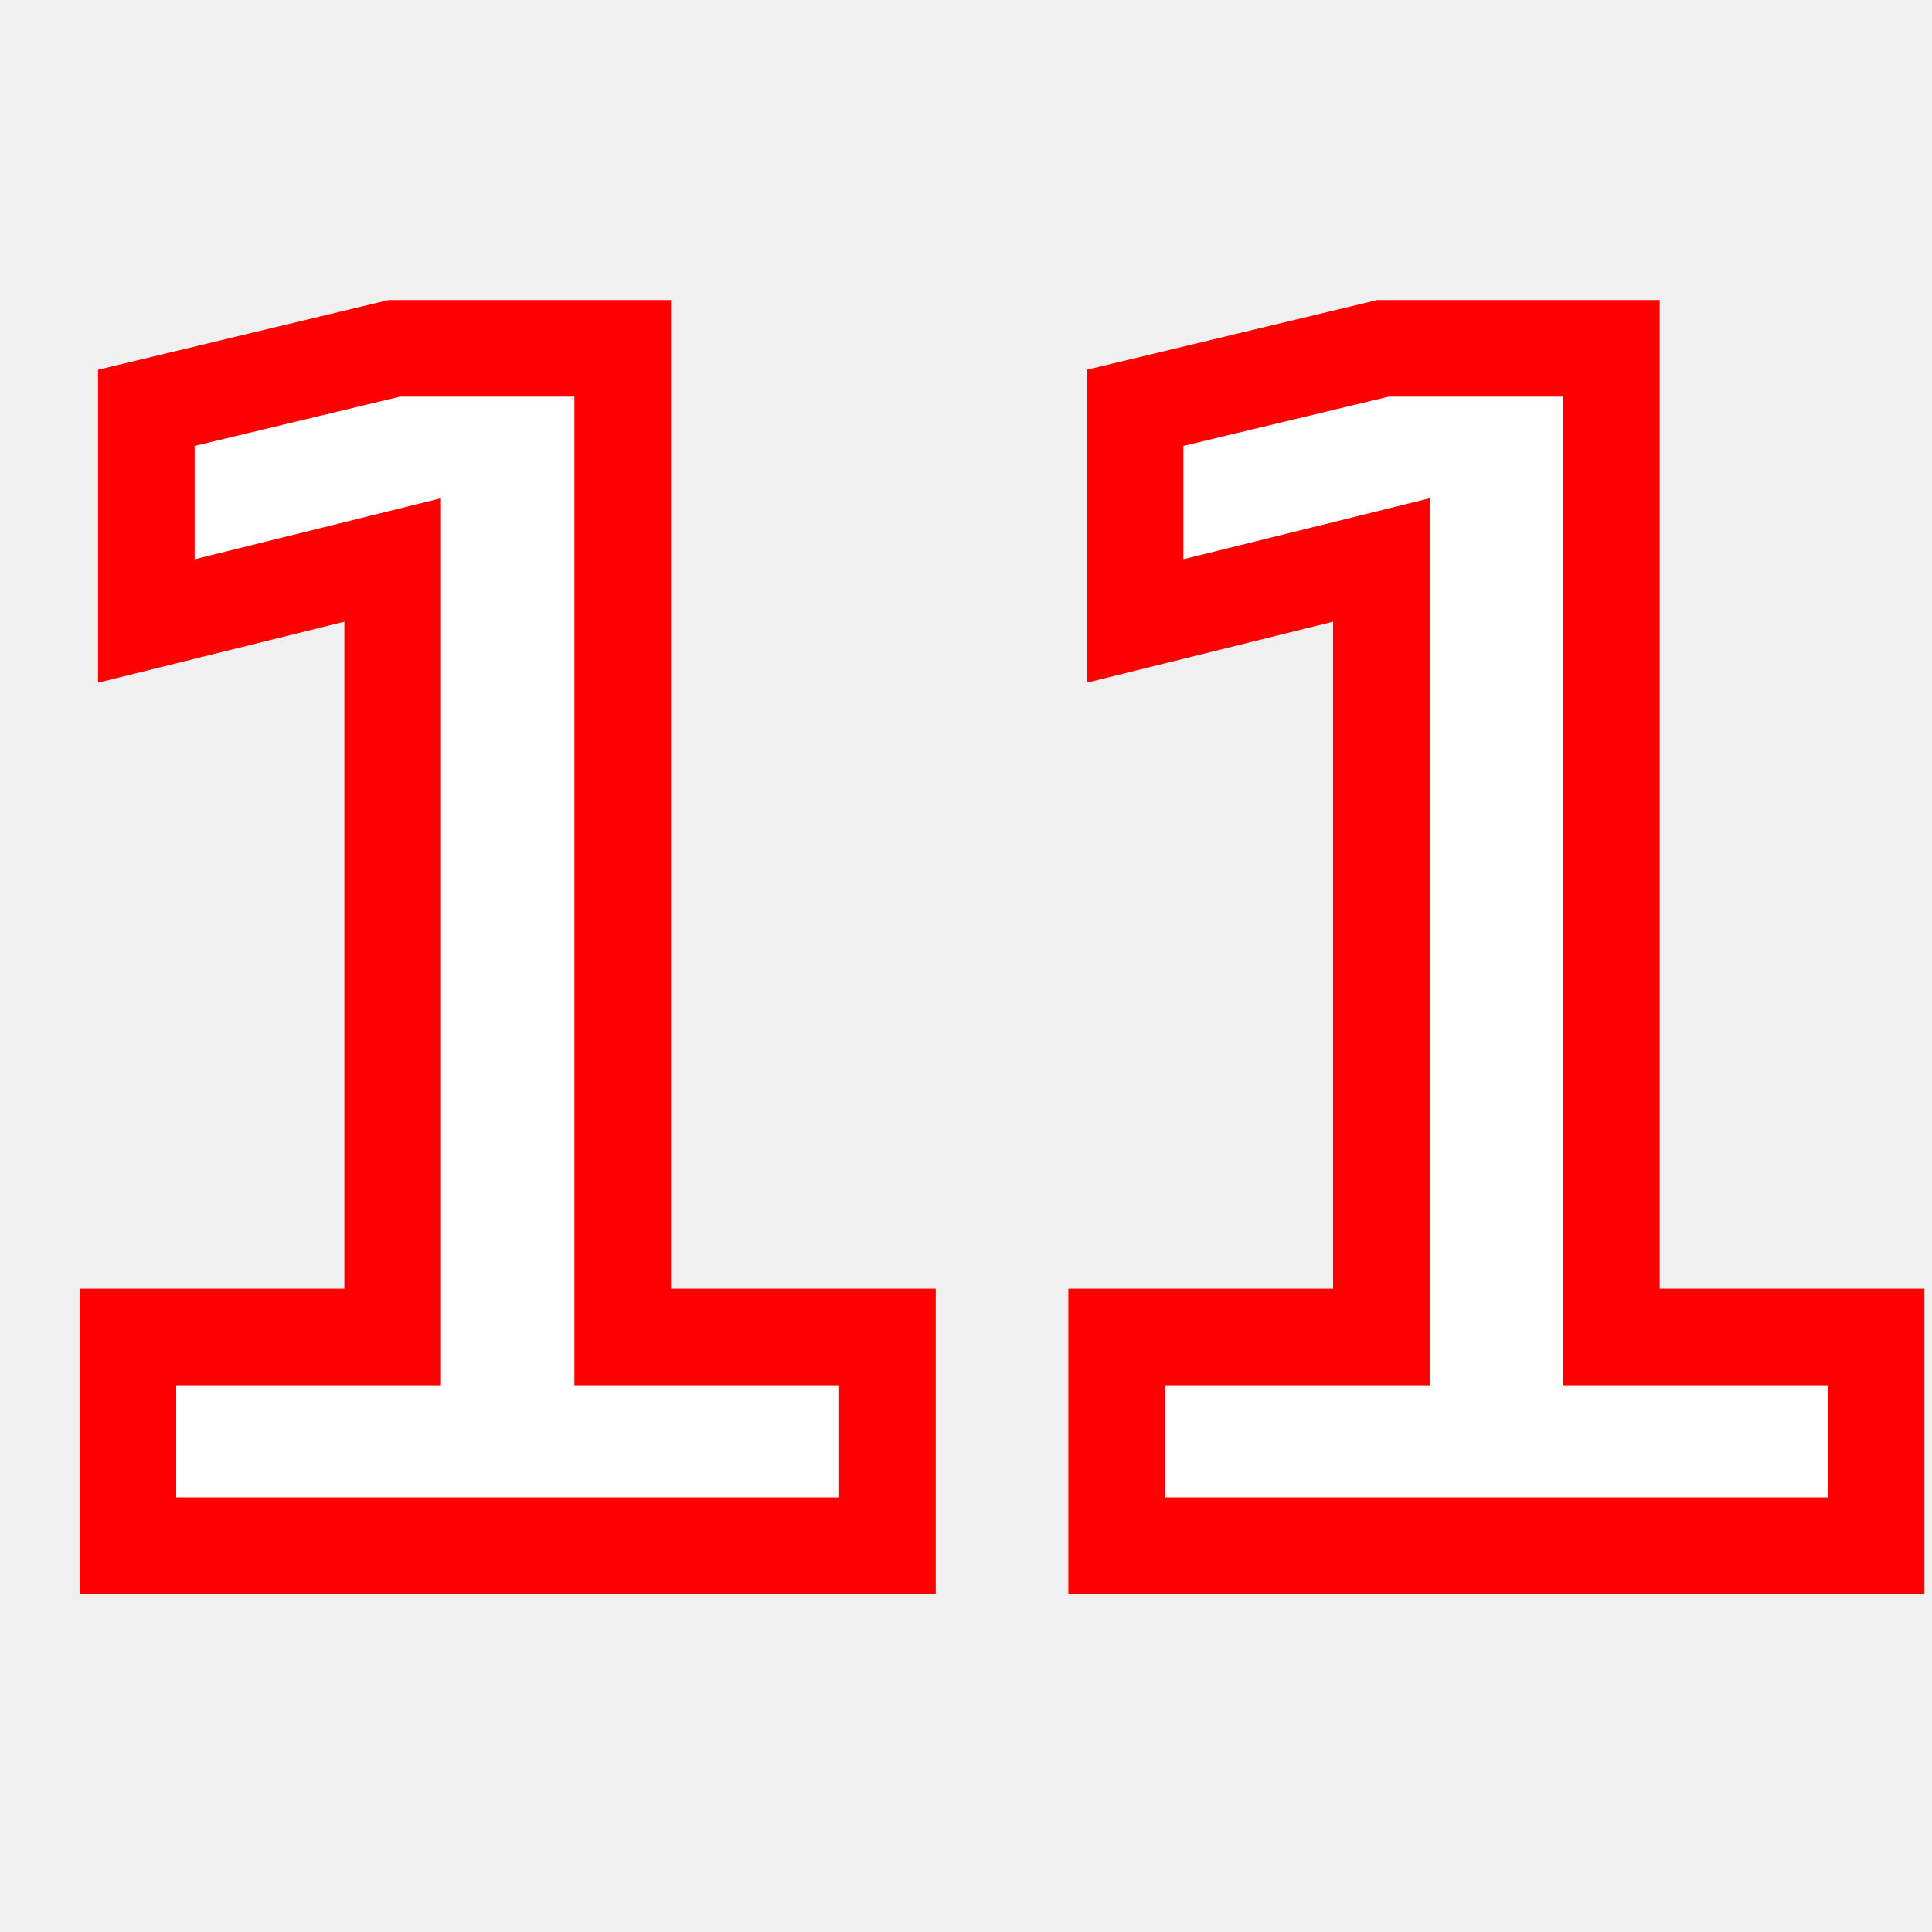
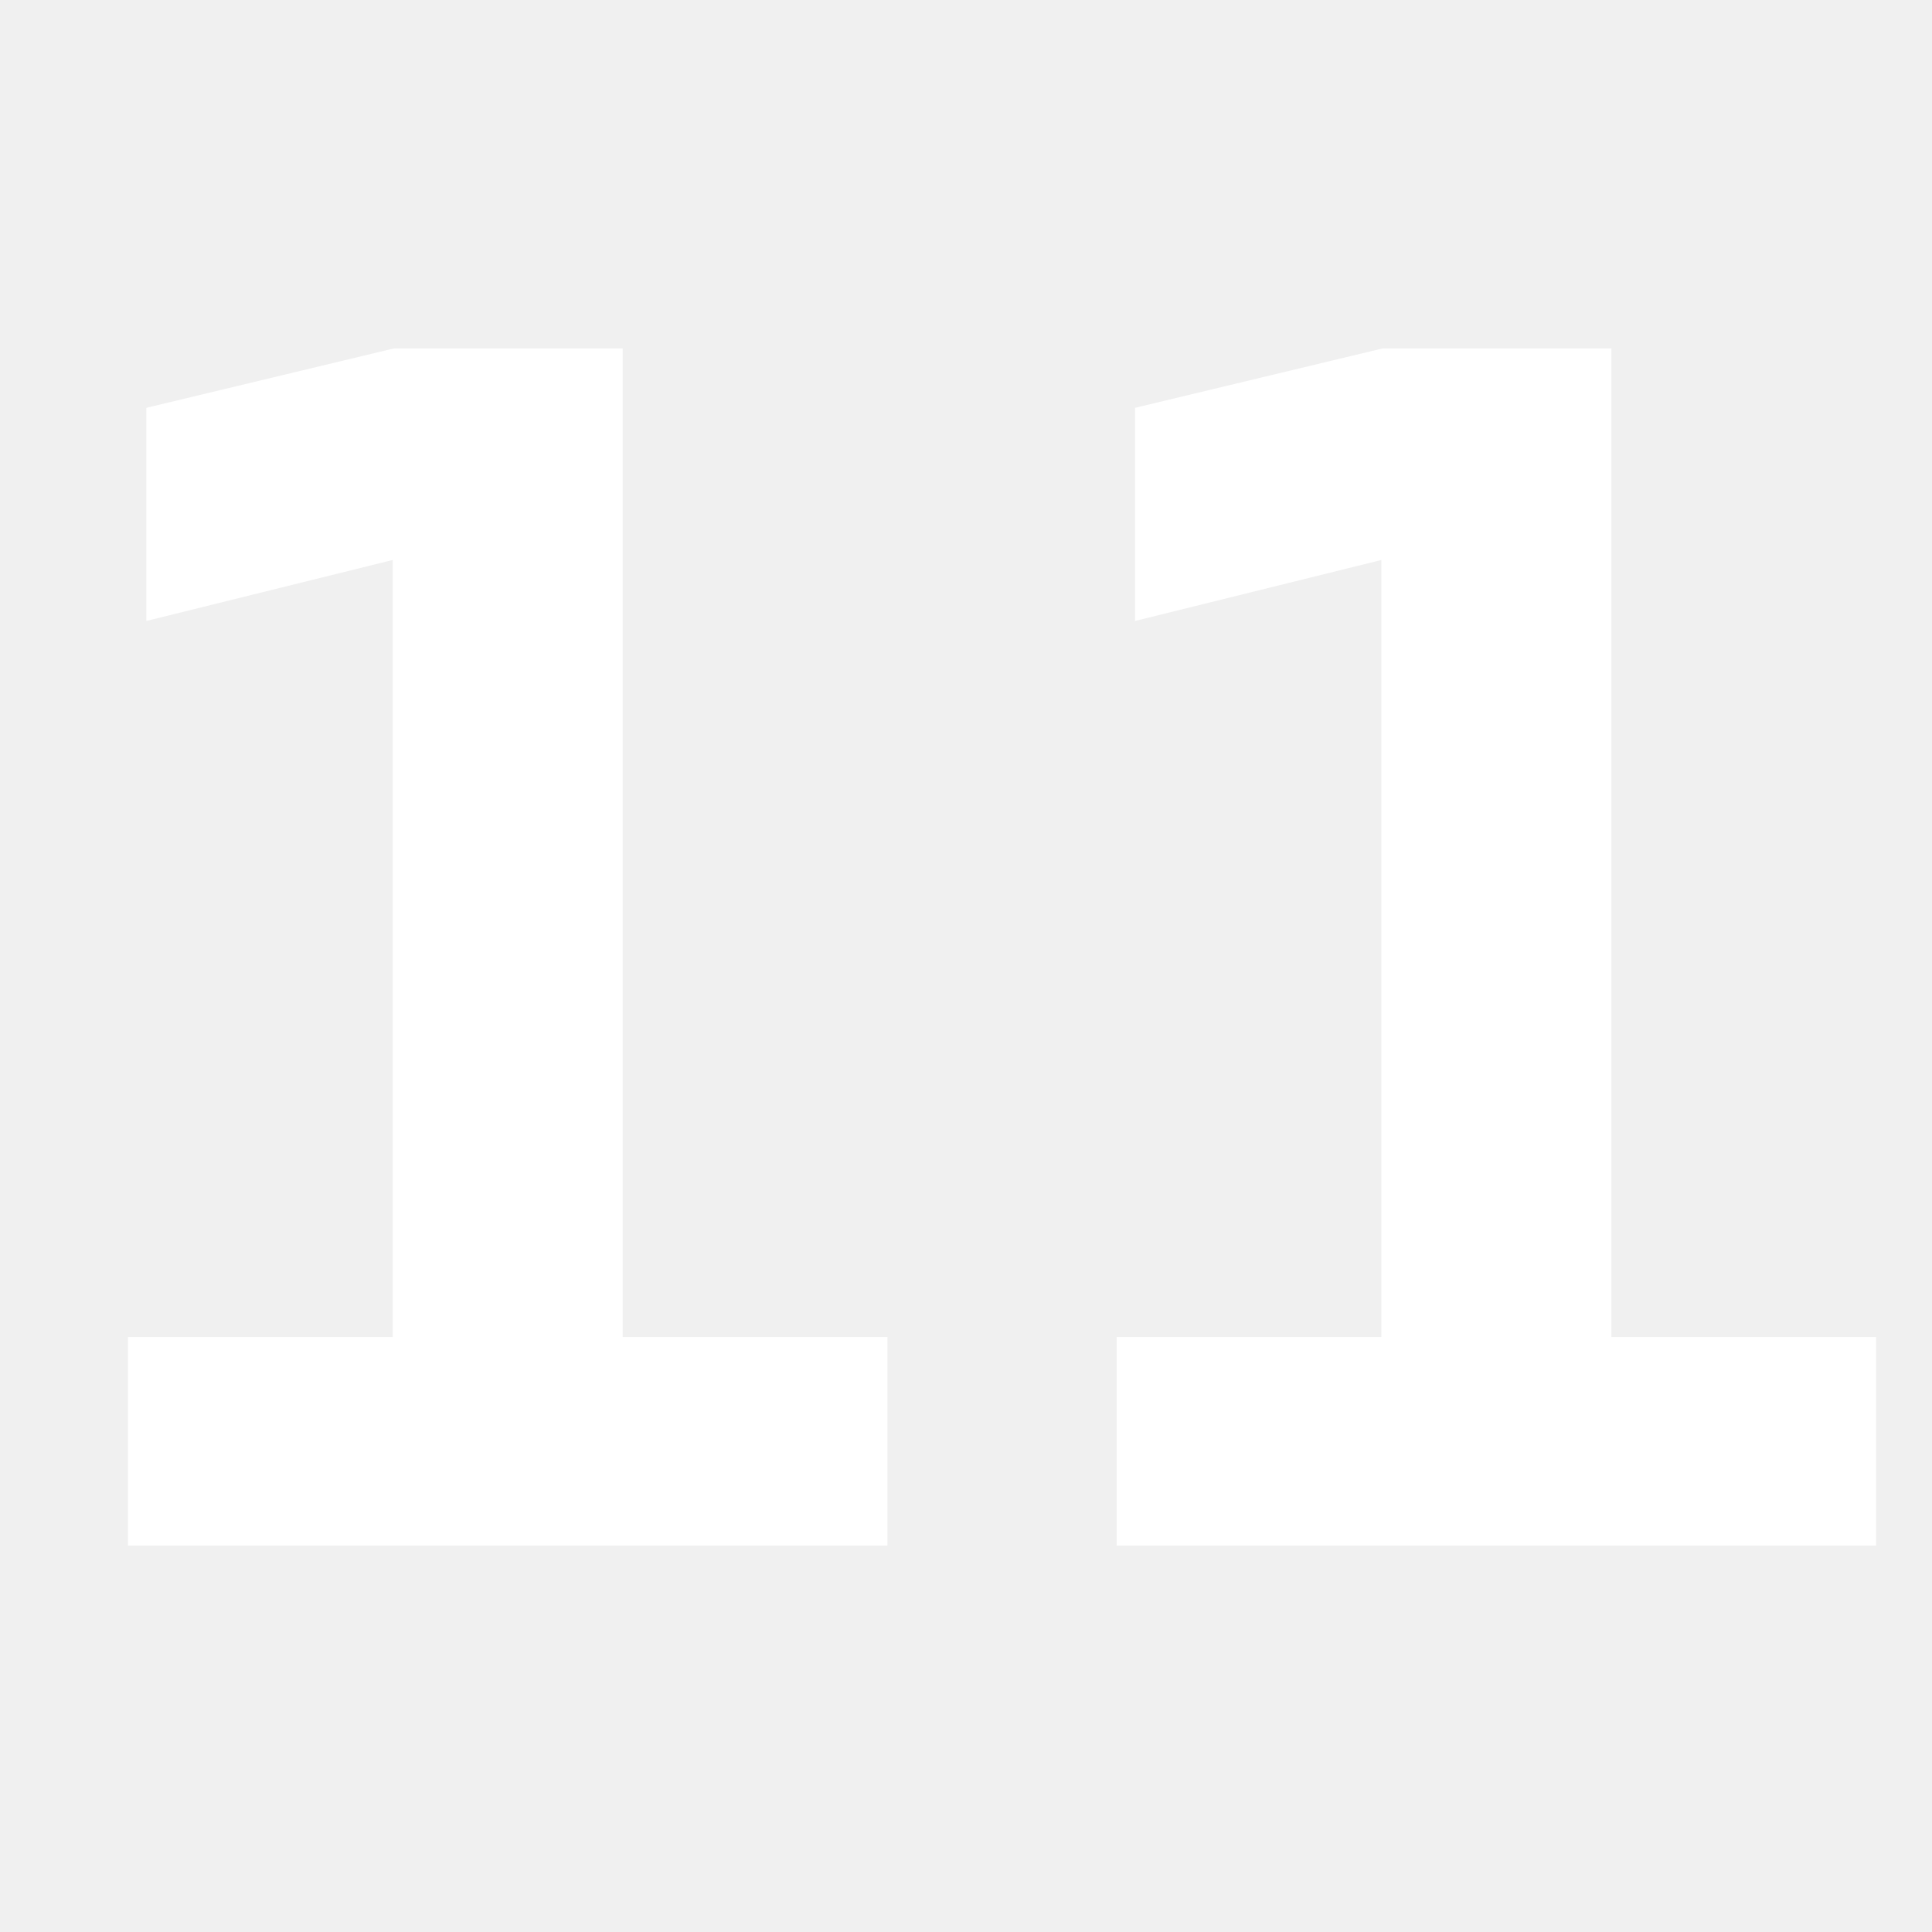
- <svg xmlns="http://www.w3.org/2000/svg" version="1.1" id="Layer_1" x="0px" y="0px" width="50px" height="50px" viewBox="0 0 100 100" xml:space="preserve">
-   <text x="50" y="80" fill="white" stroke="red" stroke-width="5px" font-size="85px" text-anchor="middle" font-weight="bold" font-family="monospace">11</text>
+ <svg xmlns="http://www.w3.org/2000/svg" version="1.1" id="Layer_1" x="0px" y="0px" width="50px" height="50px" viewBox="-50 -80 100 100" xml:space="preserve">
+   <text x="0" y="0" fill="white" stroke="red" stroke-width="0px" font-size="85px" text-anchor="middle" font-weight="bold" font-family="monospace" transform="scale(1,1)">11</text>
</svg>
